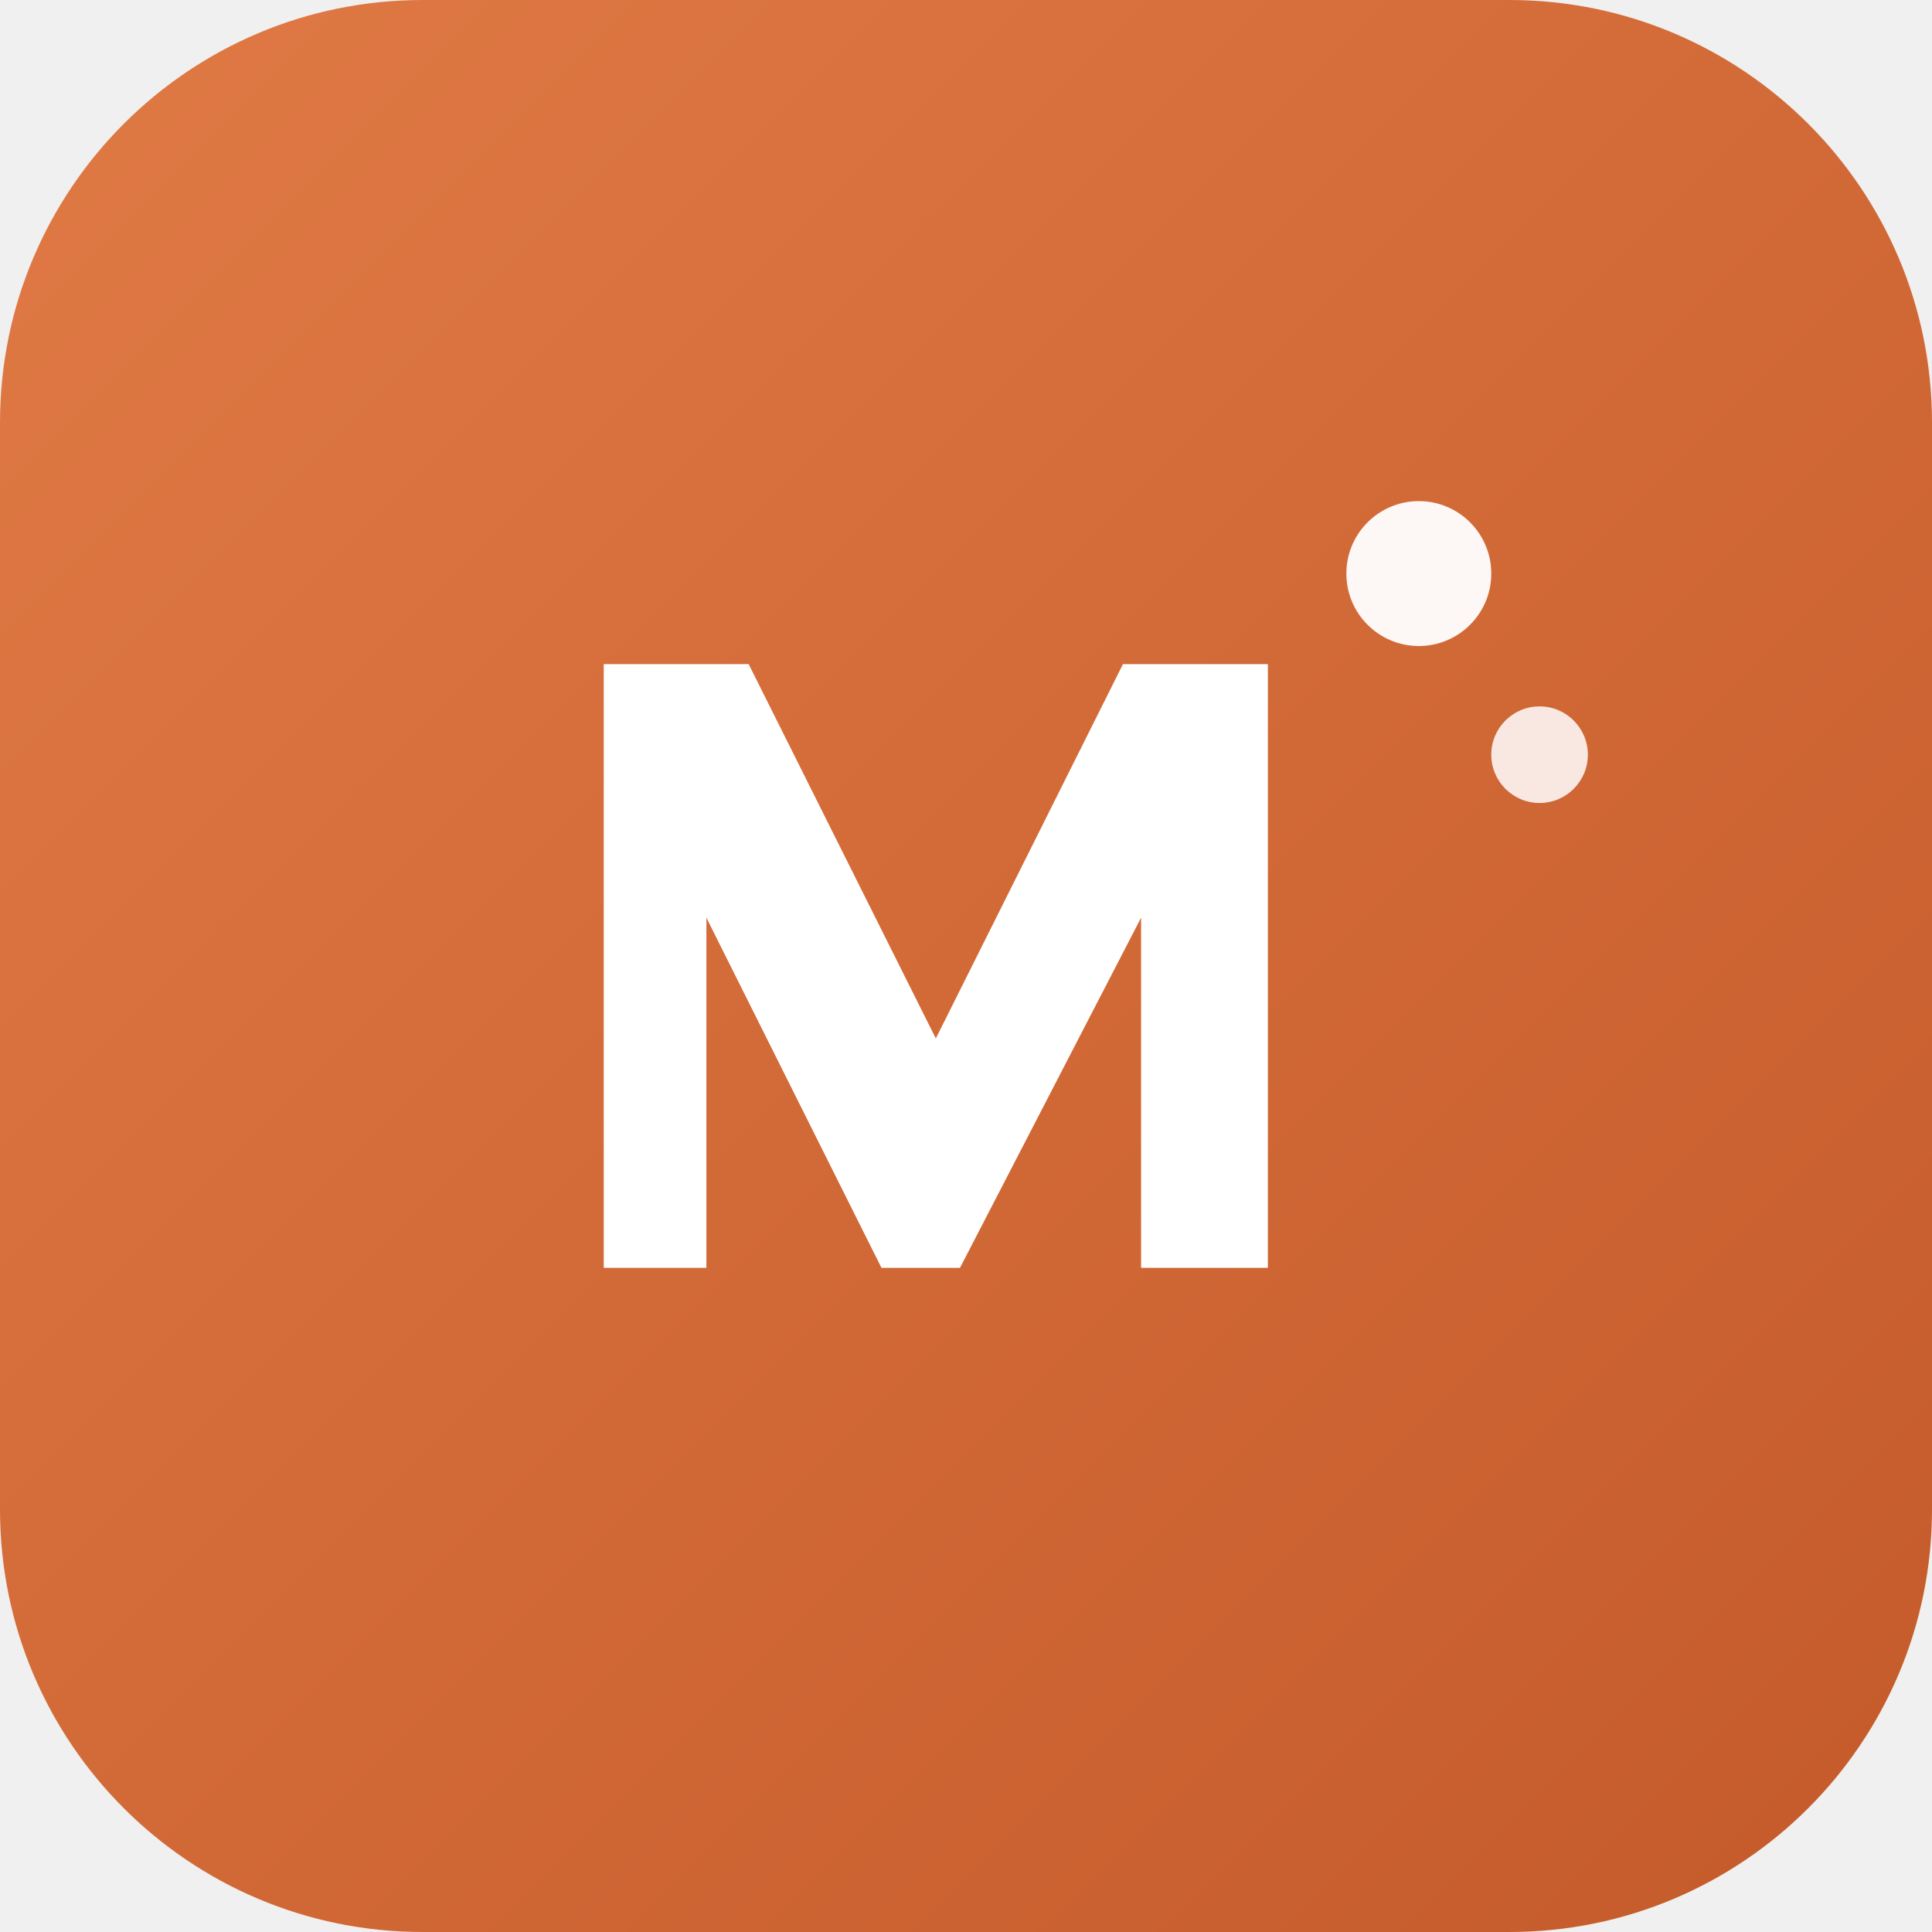
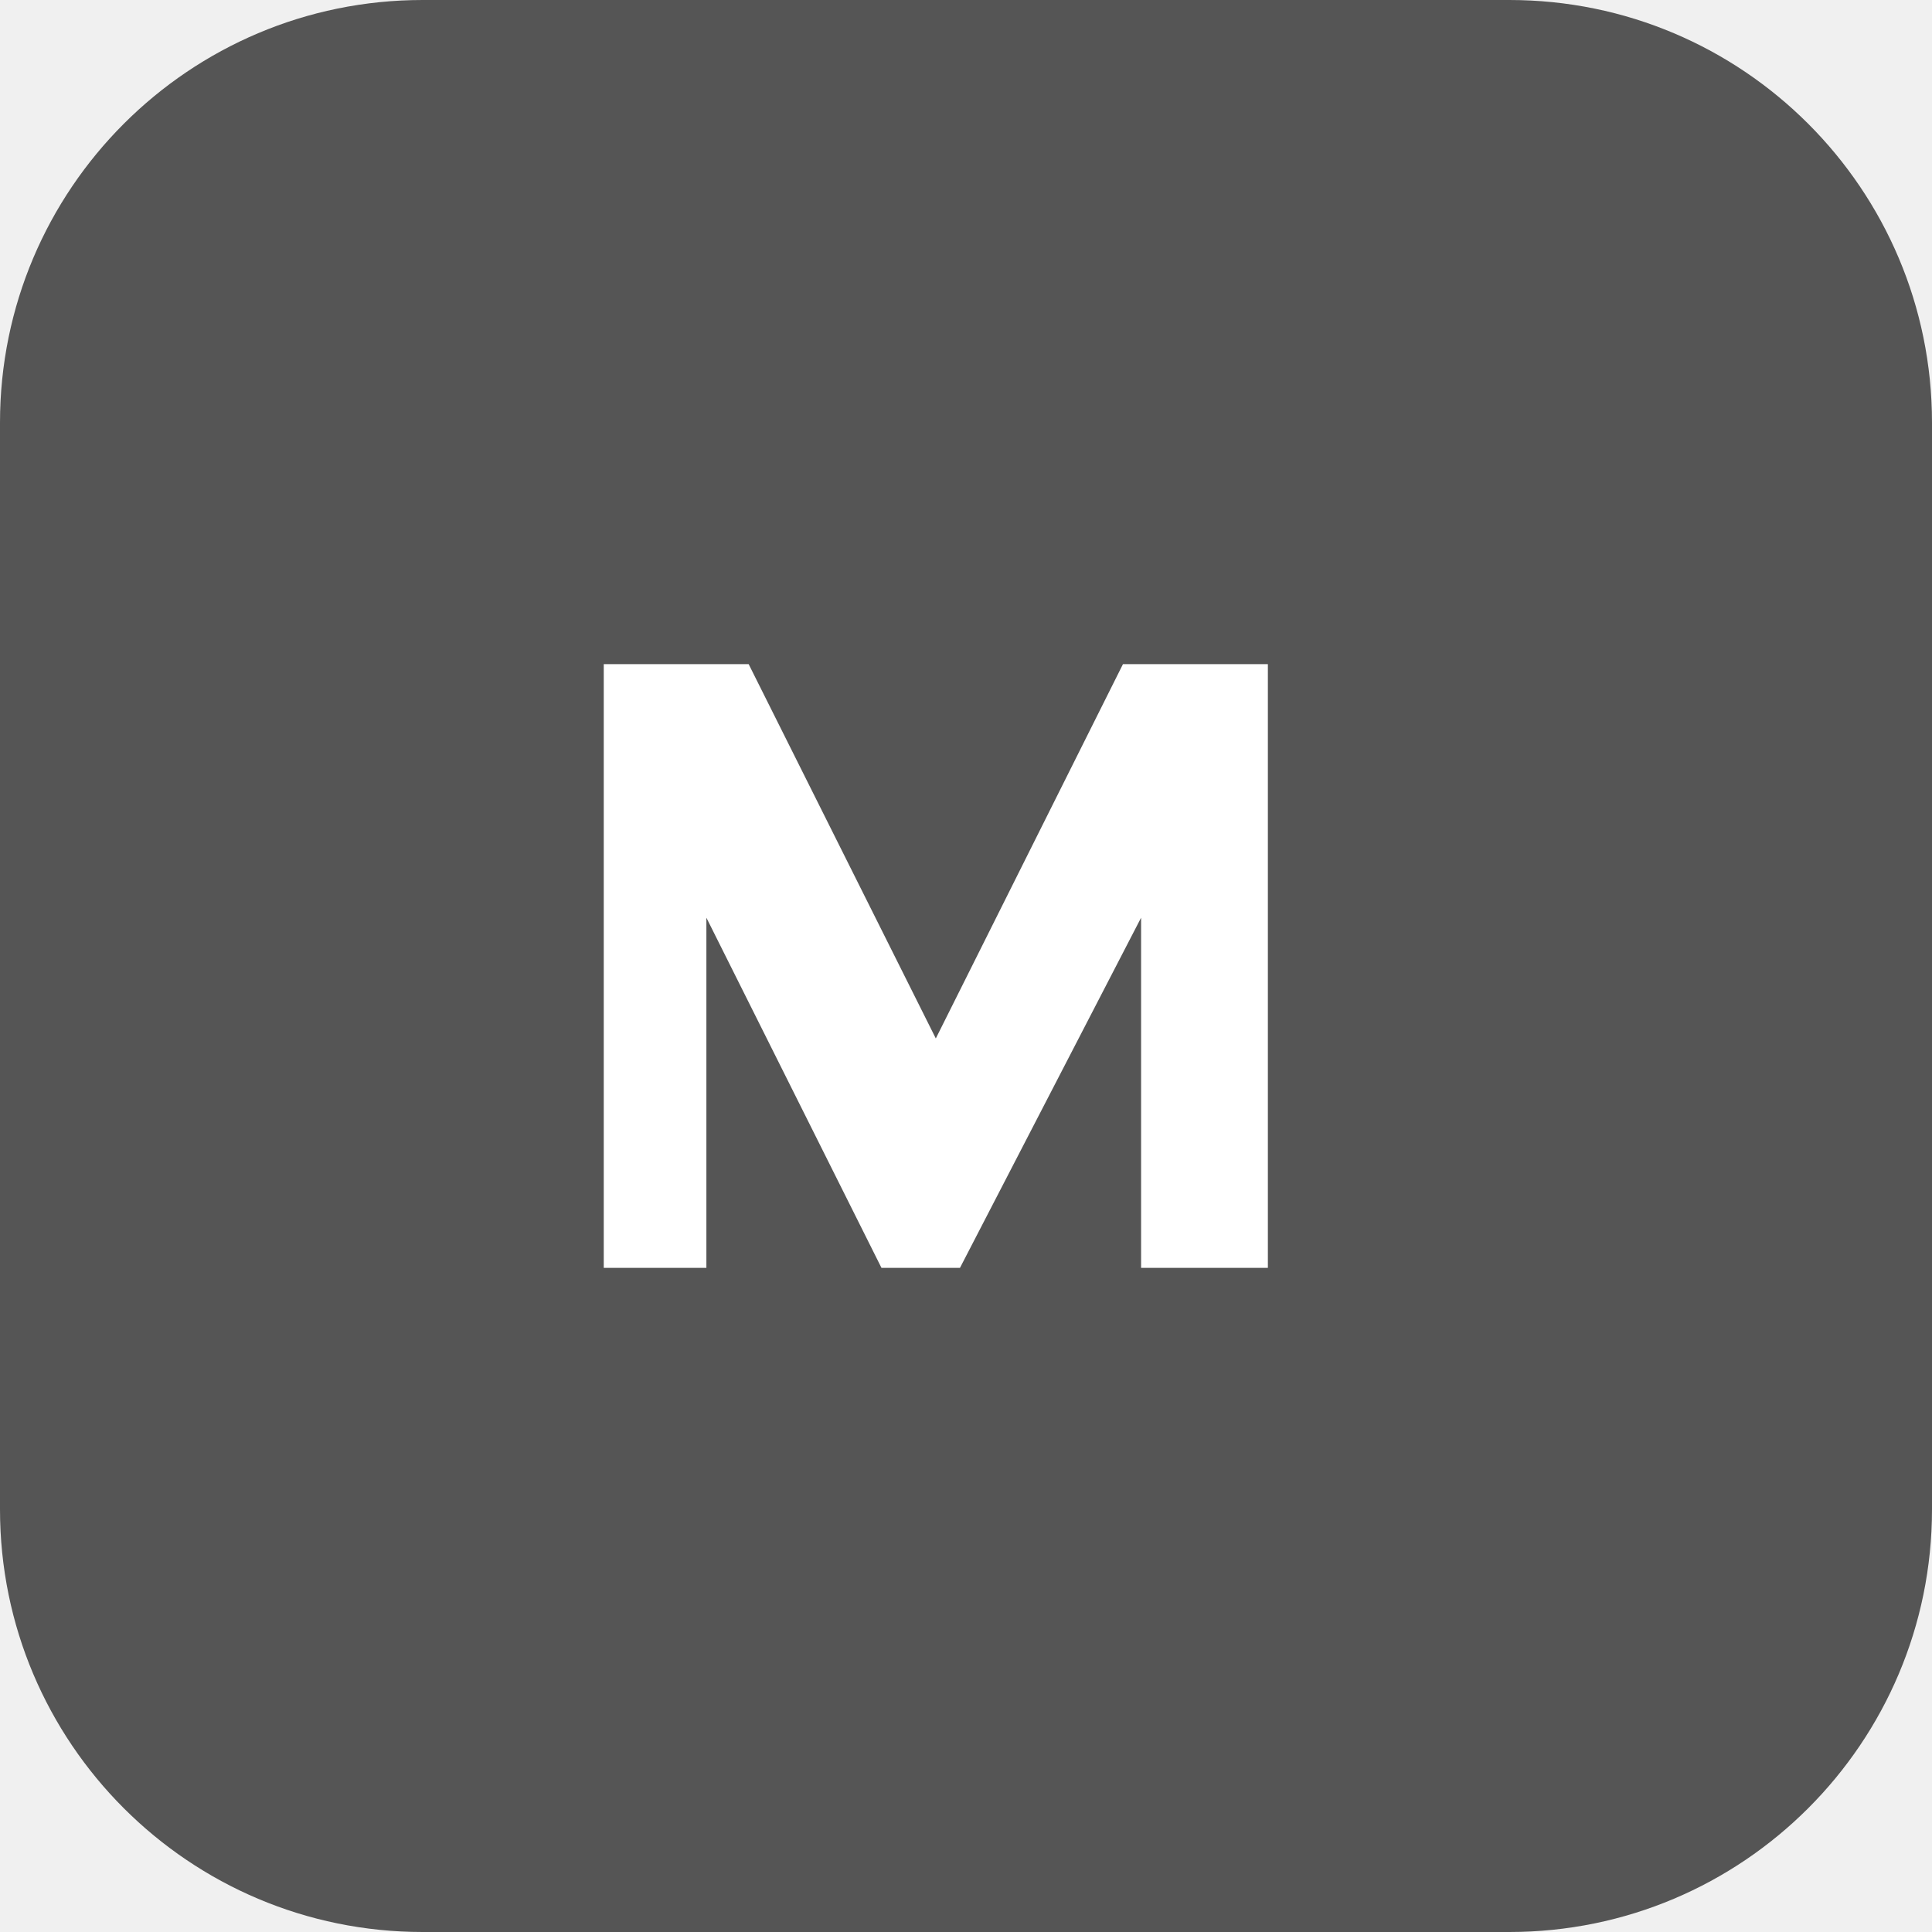
<svg xmlns="http://www.w3.org/2000/svg" viewBox="0 0 32 32" role="img" aria-label="Luminous">
-   <defs>
-     <linearGradient id="g" x1="0%" y1="0%" x2="100%" y2="100%">
-       <stop offset="0%" stop-color="#e07a45" />
-       <stop offset="100%" stop-color="#c45a2a" />
-     </linearGradient>
-   </defs>
-   <rect width="32" height="32" rx="7" fill="url(#g)" />
-   <path fill="#fff" d="M10 21V11h2.4l3.1 6.2L18.6 11H21v10h-2.1v-5.8L15.9 21h-1.3l-2.9-5.8V21H10z" />
-   <circle cx="23.5" cy="9.5" r="1.2" fill="#fff" opacity=".95" />
-   <circle cx="25.5" cy="12.5" r=".8" fill="#fff" opacity=".85" />
+   <rect width="32" height="32" rx="7" fill="#555555" />
+   <path fill="#ffffff" d="M10 21V11h2.4l3.1 6.2L18.6 11H21v10h-2.1v-5.8L15.9 21h-1.3l-2.9-5.8V21H10z" />
</svg>
